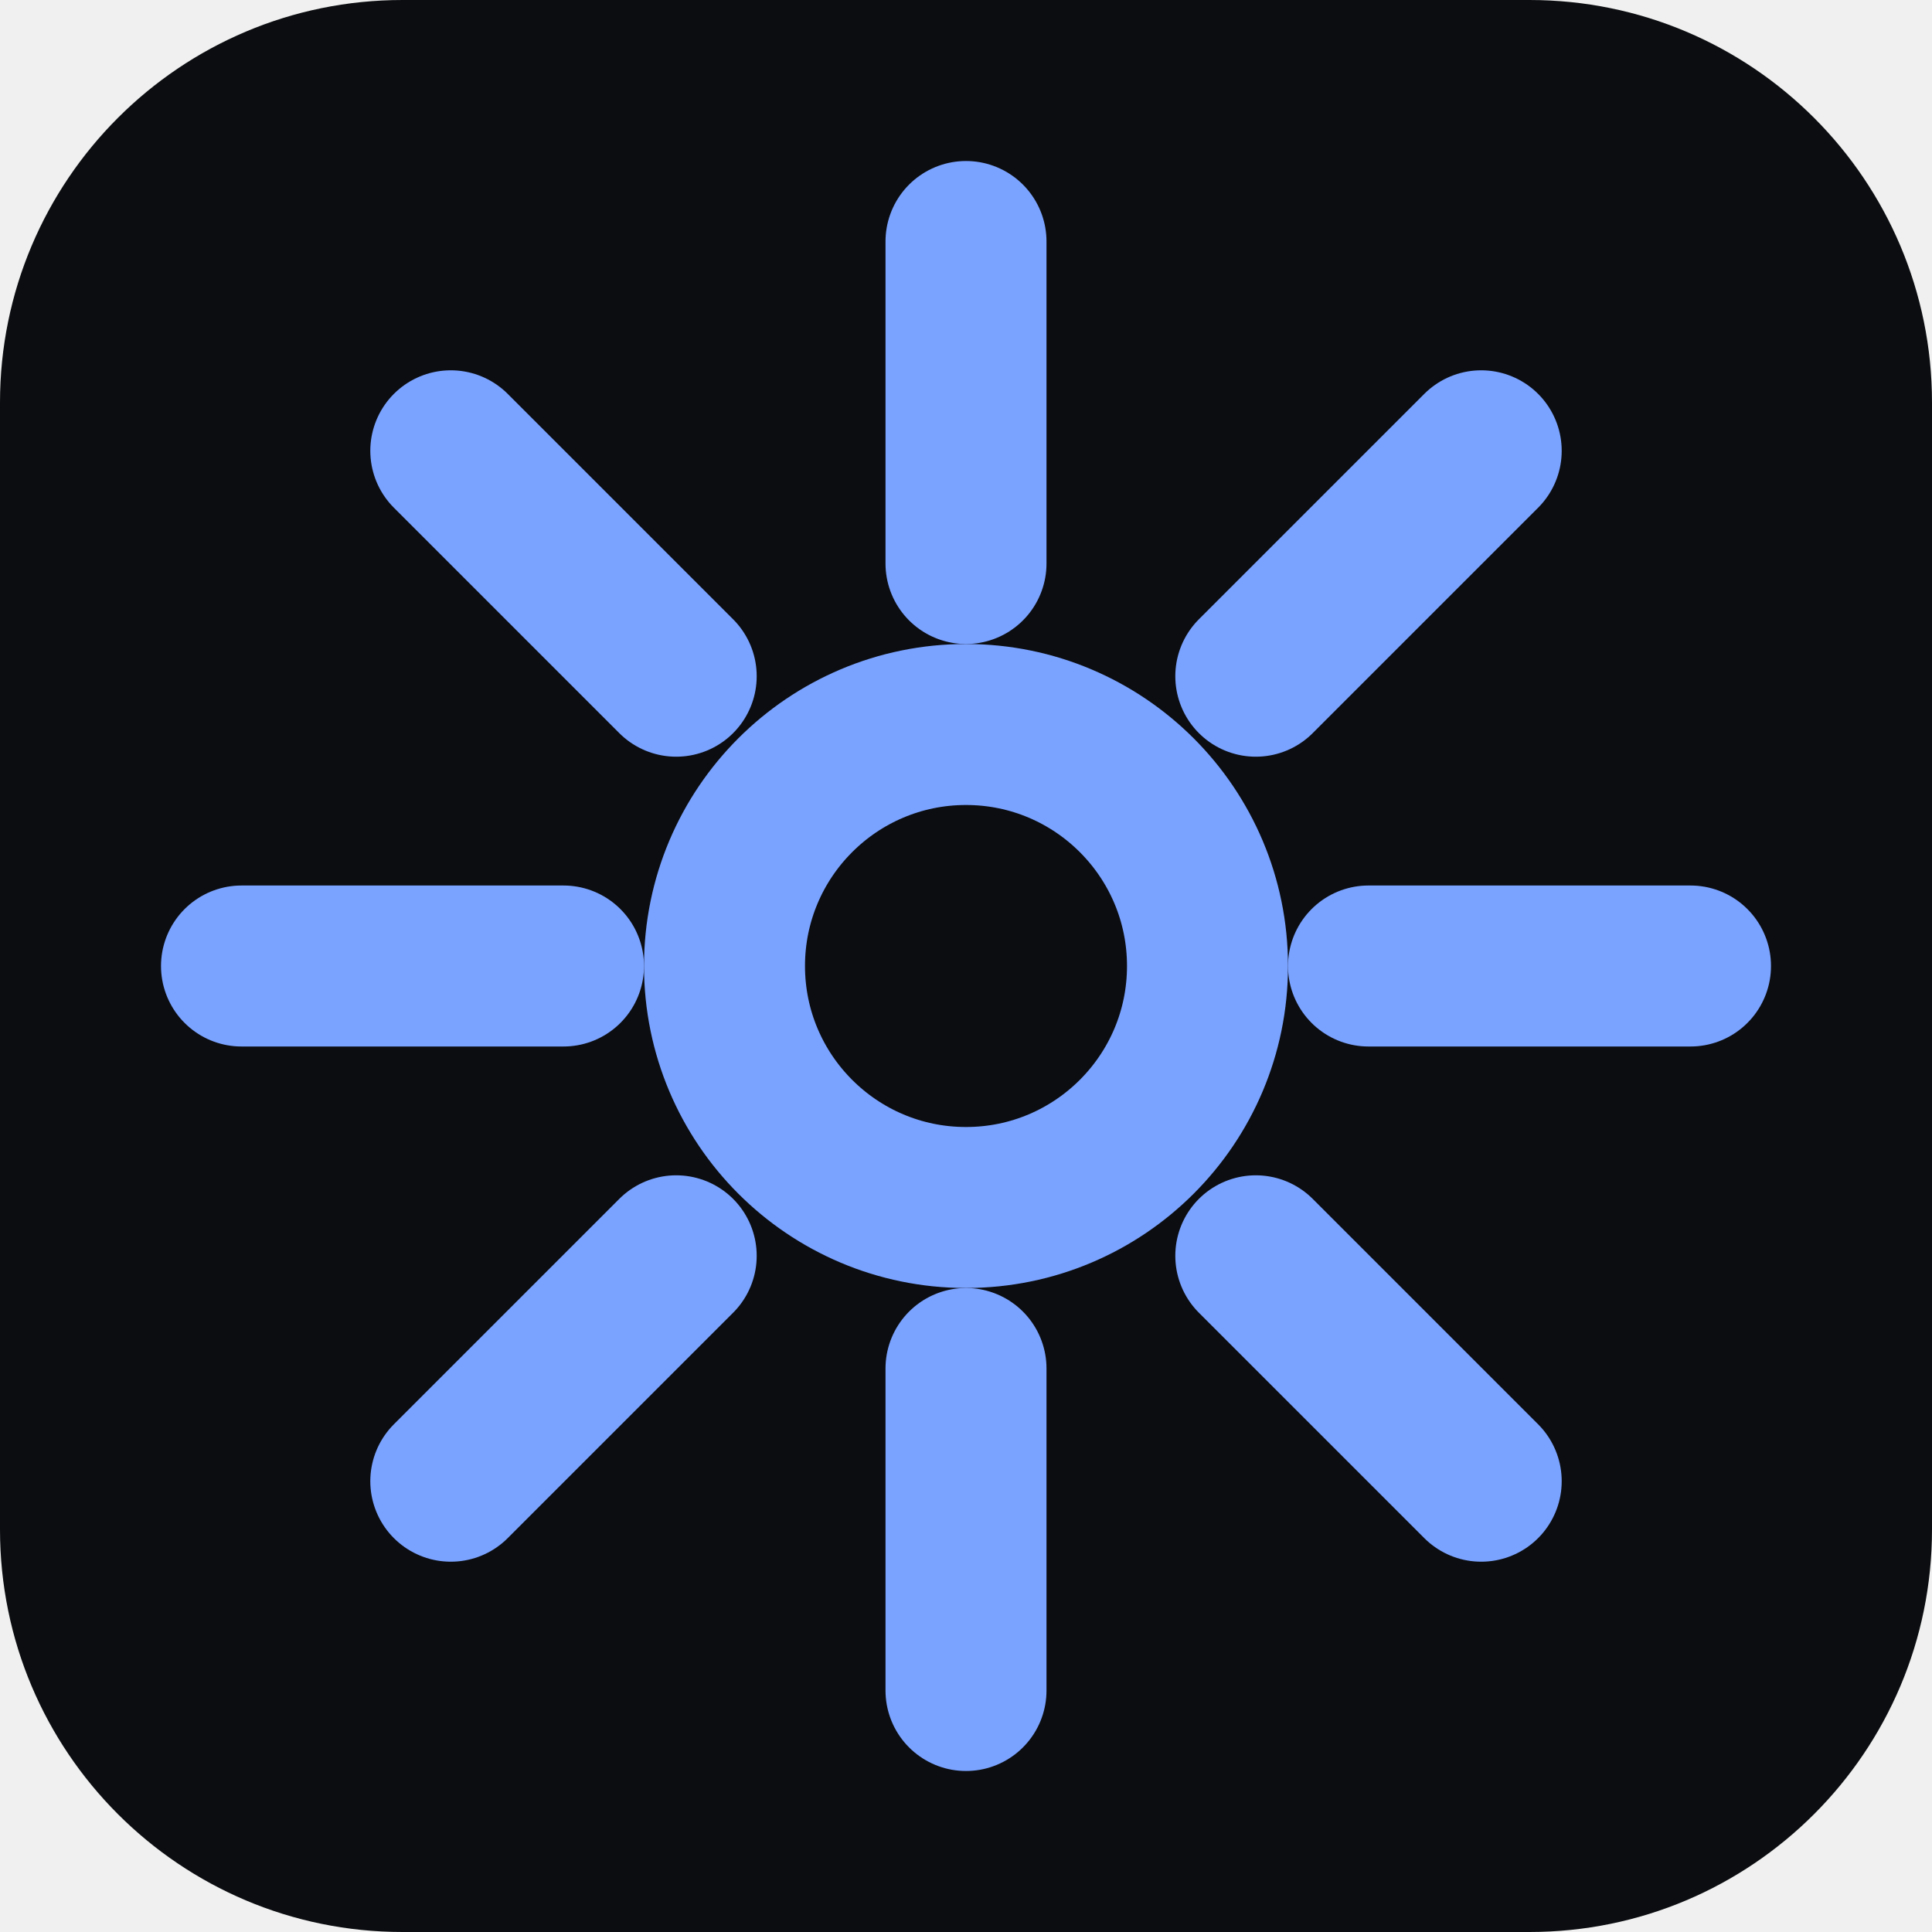
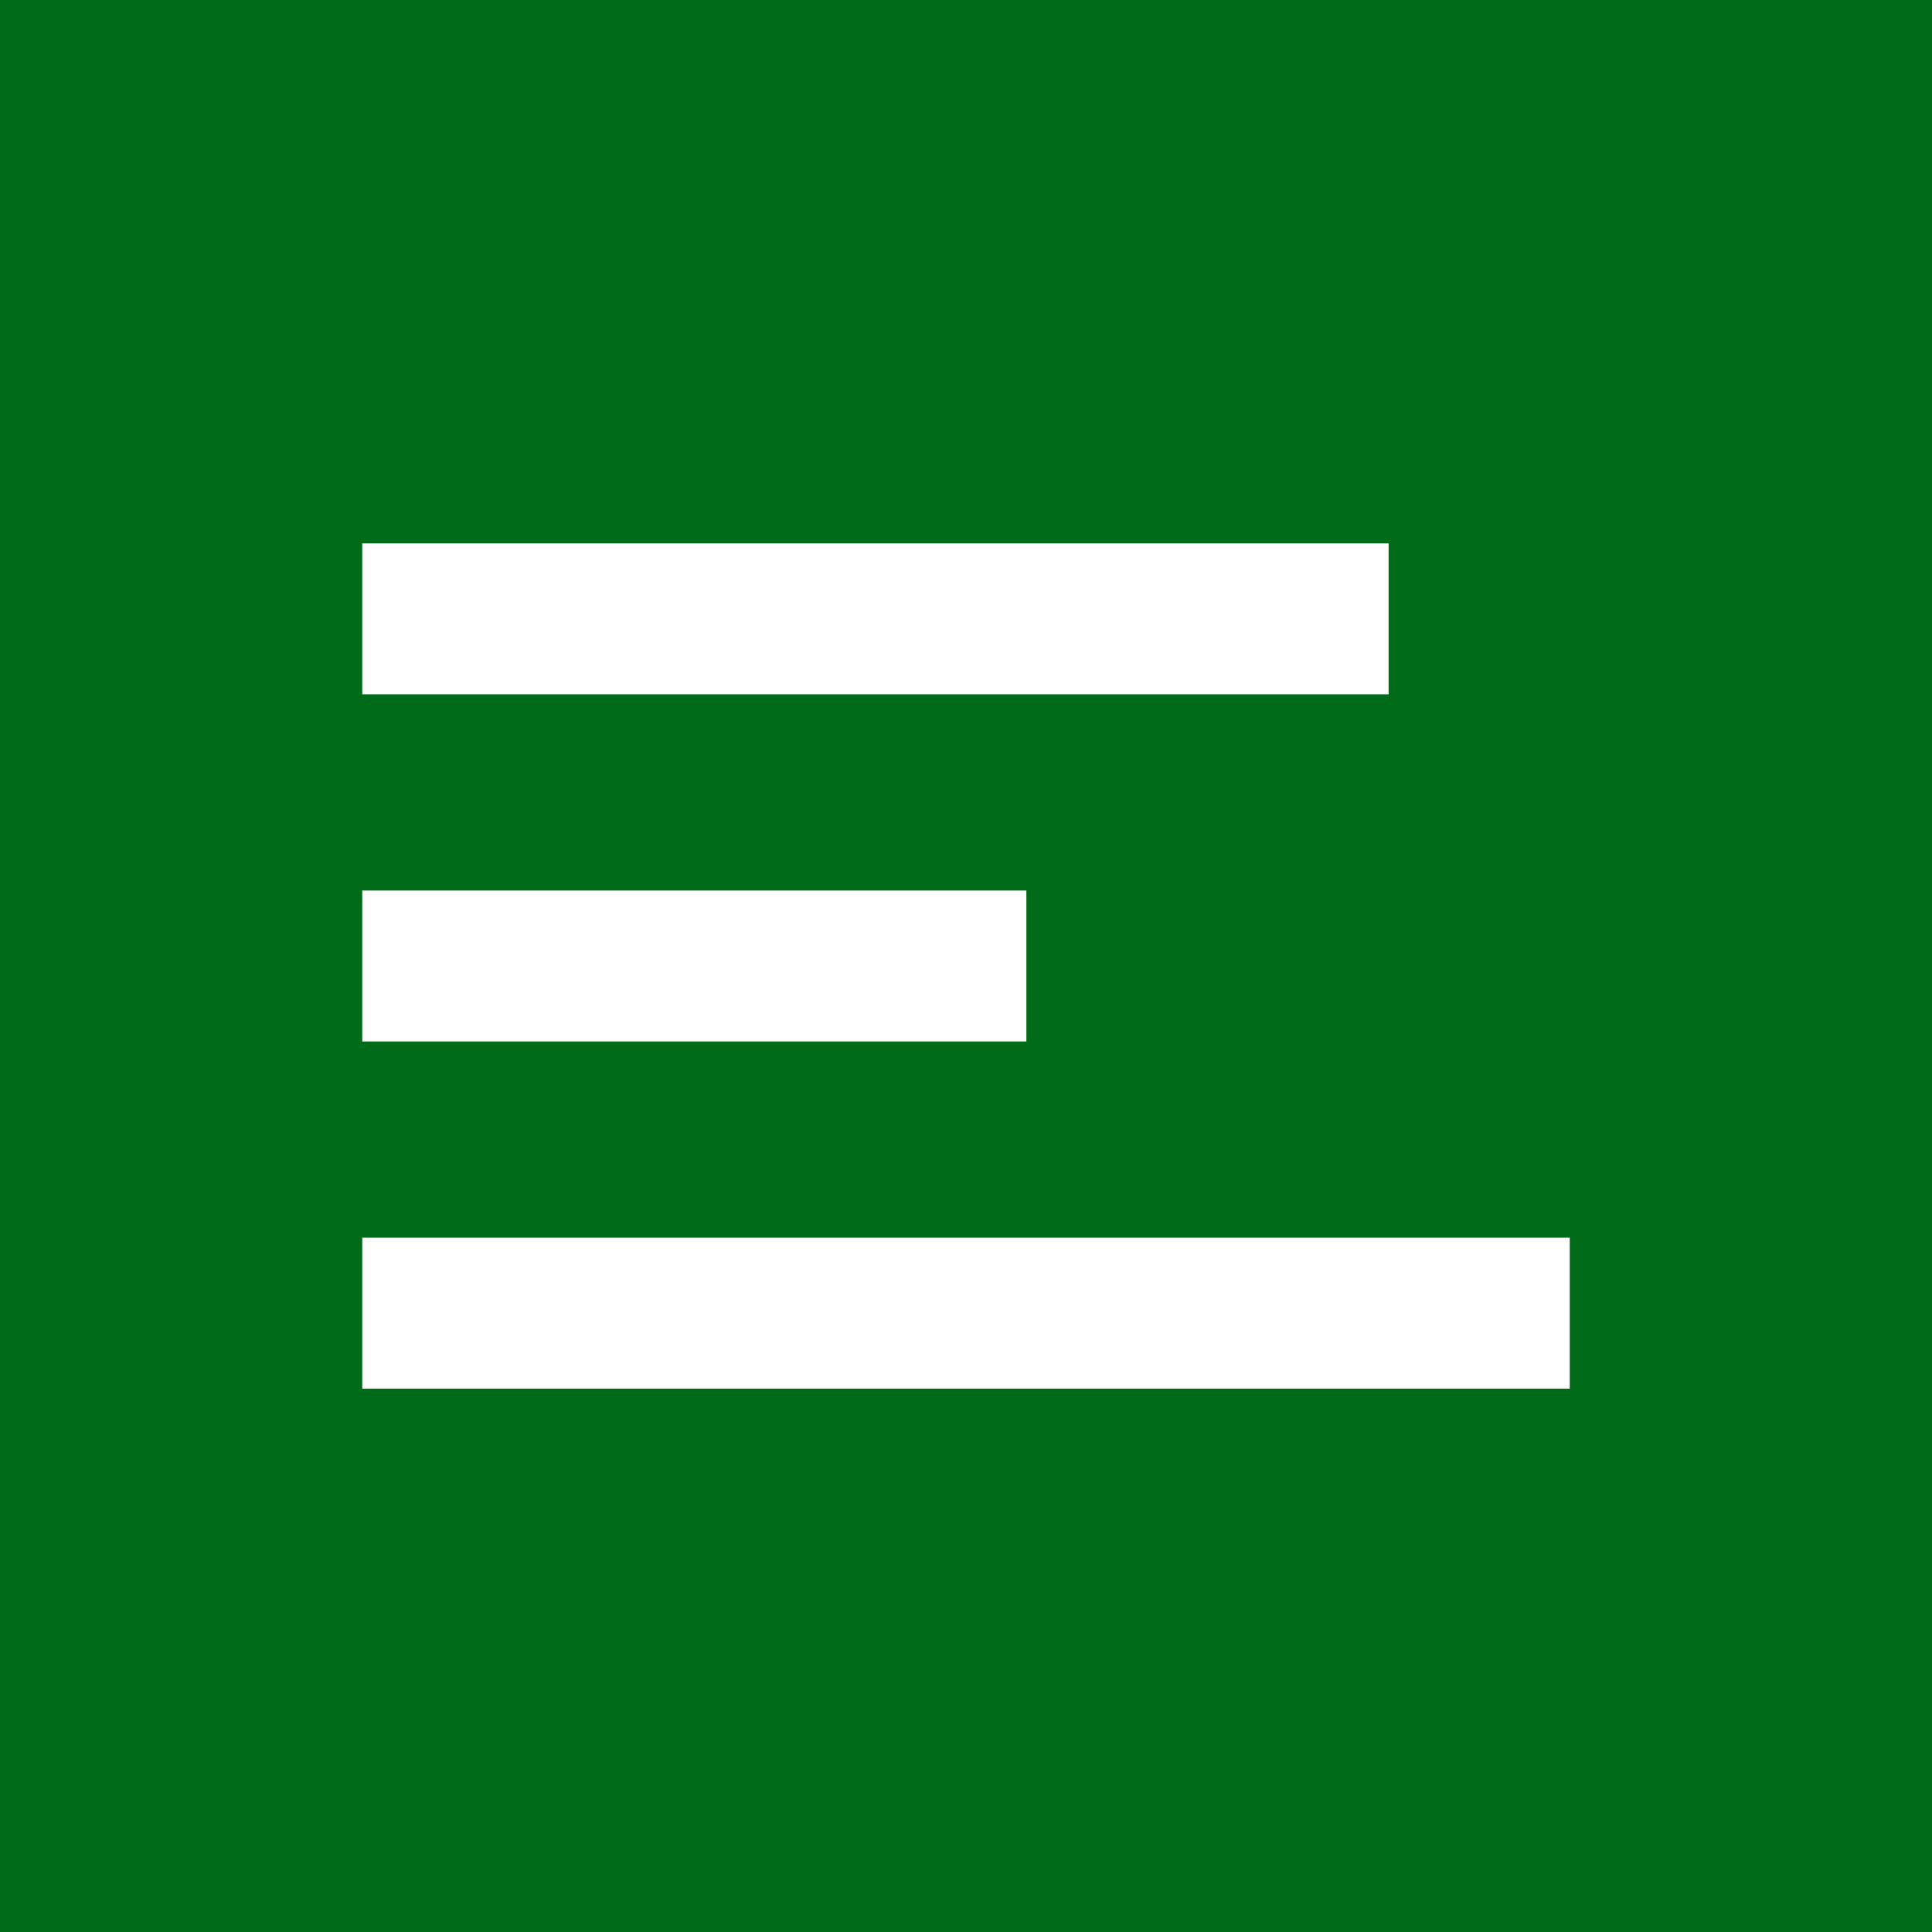
- <svg xmlns="http://www.w3.org/2000/svg" viewBox="0 0 24 24" fill="none" stroke="#7aa2ff" stroke-width="2" stroke-linecap="round" stroke-linejoin="round">
-   <rect width="24" height="24" rx="5" fill="#0b0d10" stroke="none" />
-   <circle cx="12" cy="12" r="3" />
-   <path d="M3 12h4M17 12h4M12 3v4M12 17v4M5.6 5.6l2.8 2.8M15.6 15.6l2.8 2.8M5.6 18.4l2.8-2.8M15.6 8.4l2.8-2.8" />
+ <svg xmlns="http://www.w3.org/2000/svg" viewBox="0 0 32 32" role="img" aria-label="obs-unified">
+   <style>
+     .bg { fill: #006B18; }
+     .fg { fill: #FFFFFF; }
+     @media (prefers-color-scheme: dark) {
+       .bg { fill: #2BA644; }
+       .fg { fill: #0E1110; }
+     }
+   </style>
+   <rect class="bg" width="32" height="32" />
+   <rect class="fg" x="6" y="9" width="17" height="2.5" />
+   <rect class="fg" x="6" y="14.75" width="11" height="2.5" />
+   <rect class="fg" x="6" y="20.5" width="20" height="2.5" />
</svg>
